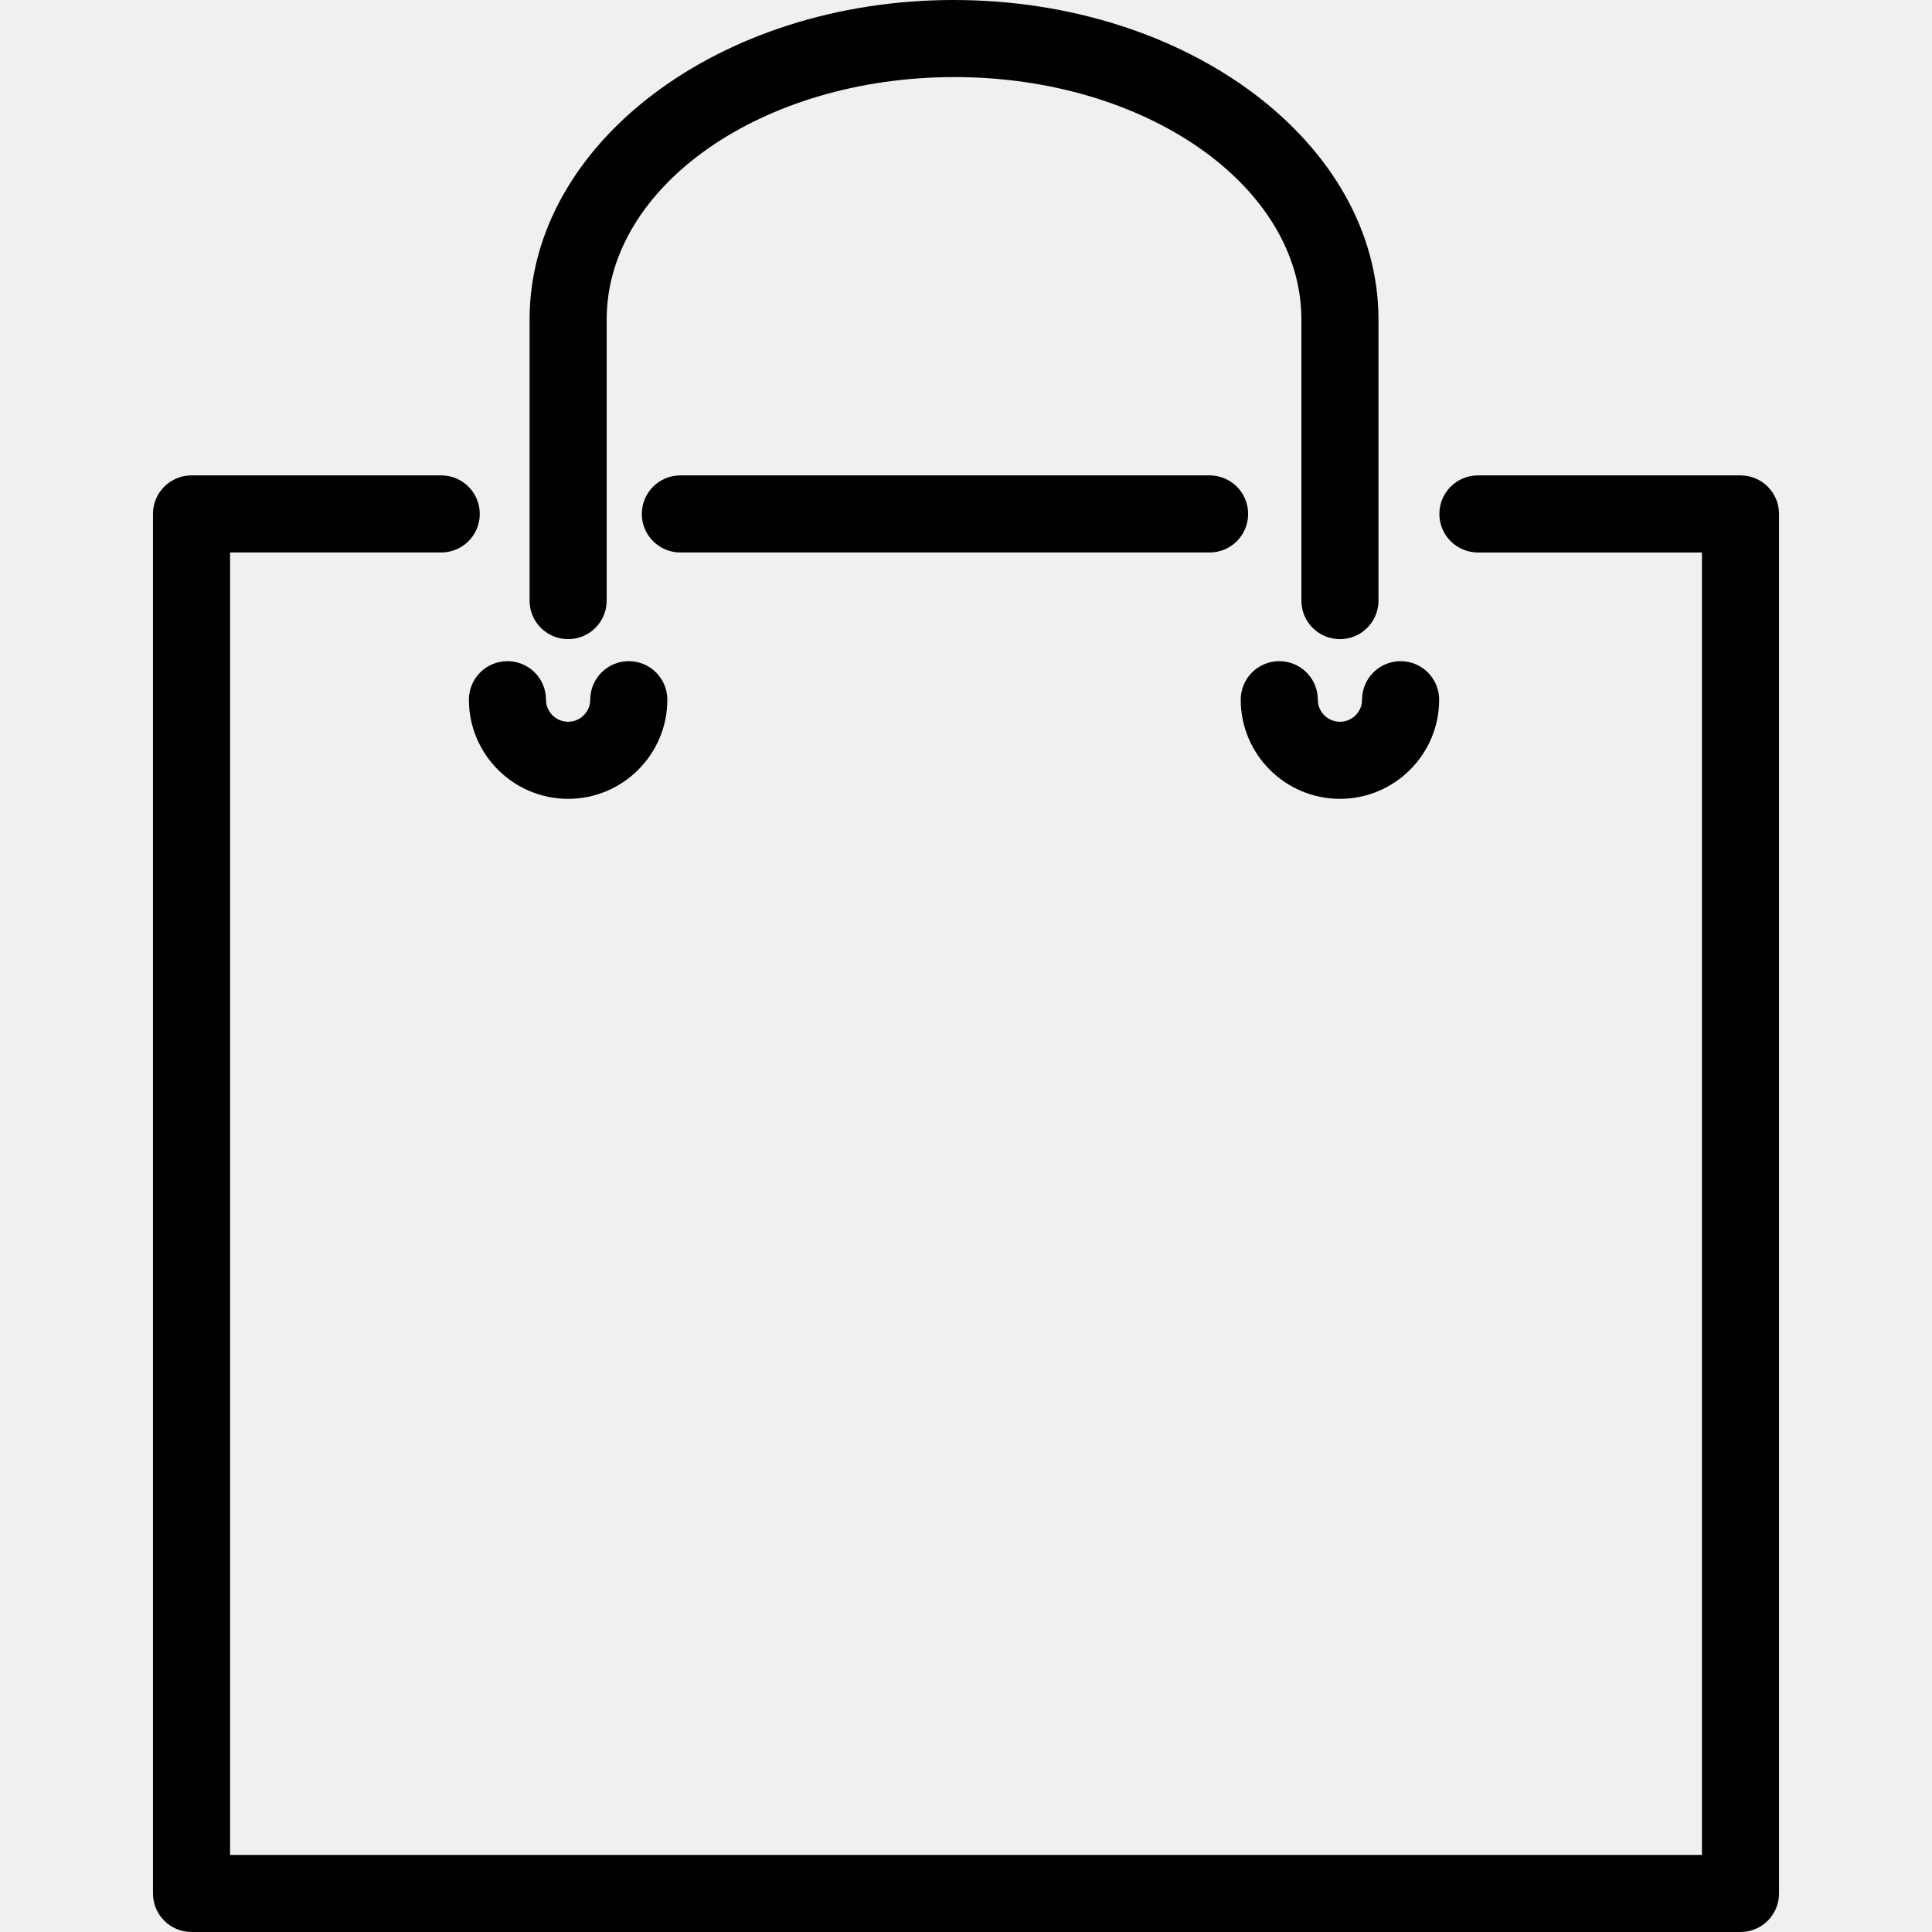
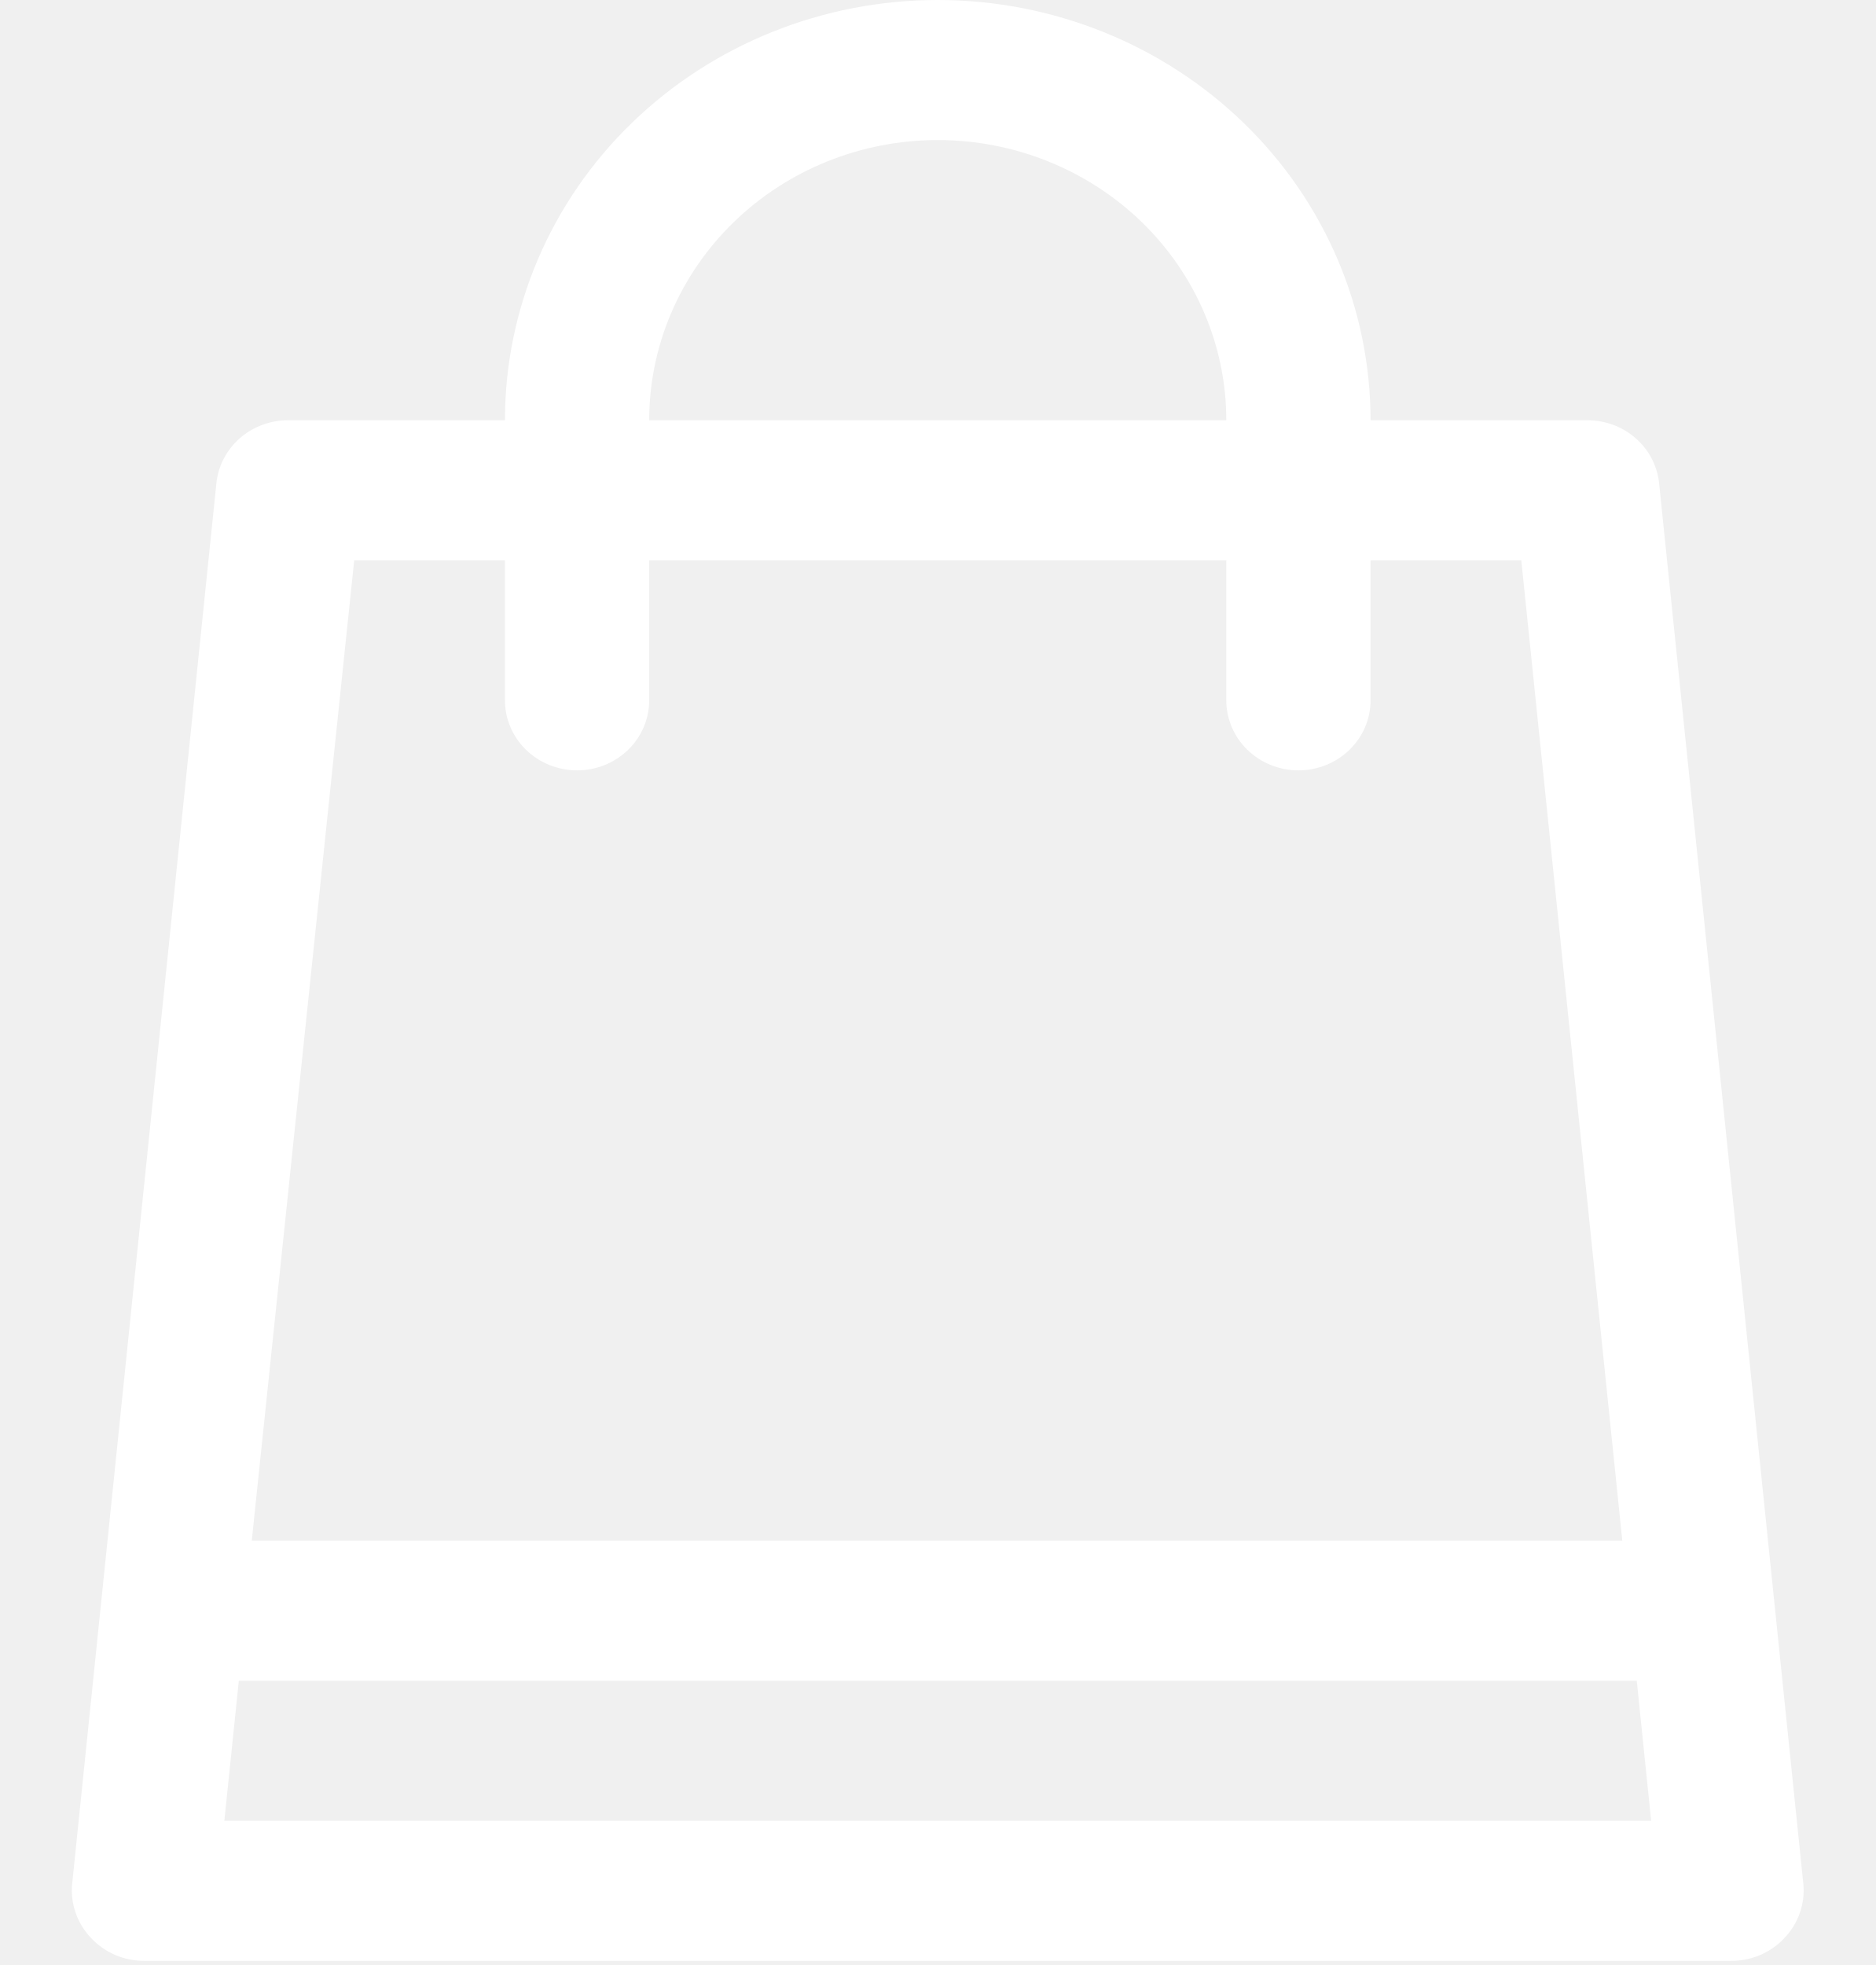
- <svg xmlns="http://www.w3.org/2000/svg" version="1.1" id="Capa_1" x="0px" y="0px" viewBox="0 0 407.453 407.453" style="enable-background:new 0 0 407.453 407.453;" xml:space="preserve">
-   <g>
-     <path style="fill:#010002;" d="M255.099,116.515c4.487,0,8.129-3.633,8.129-8.129c0-4.495-3.642-8.129-8.129-8.129H143.486   c-4.487,0-8.129,3.633-8.129,8.129c0,4.495,3.642,8.129,8.129,8.129H255.099z" />
-     <path style="fill:#010002;" d="M367.062,100.258H311.69c-4.487,0-8.129,3.633-8.129,8.129c0,4.495,3.642,8.129,8.129,8.129h47.243   v274.681H48.519V116.515h44.536c4.487,0,8.129-3.633,8.129-8.129c0-4.495-3.642-8.129-8.129-8.129H40.391   c-4.487,0-8.129,3.633-8.129,8.129v290.938c0,4.495,3.642,8.129,8.129,8.129h326.671c4.487,0,8.129-3.633,8.129-8.129V108.386   C375.191,103.891,371.557,100.258,367.062,100.258z" />
-     <path style="fill:#010002;" d="M282.59,134.796c4.487,0,8.129-3.633,8.129-8.129V67.394C290.718,30.238,250.604,0,201.101,0   c-49.308,0-89.414,30.238-89.414,67.394v59.274c0,4.495,3.642,8.129,8.129,8.129s8.129-3.633,8.129-8.129V67.394   c0-28.198,32.823-51.137,73.36-51.137c40.334,0,73.157,22.939,73.157,51.137v59.274   C274.461,131.163,278.095,134.796,282.59,134.796z" />
-     <path style="fill:#010002;" d="M98.892,147.566c0,11.526,9.389,20.907,20.923,20.907c11.534,0,20.923-9.38,20.923-20.907   c0-4.495-3.642-8.129-8.129-8.129s-8.129,3.633-8.129,8.129c0,2.561-2.089,4.65-4.666,4.65c-2.569,0-4.666-2.089-4.666-4.65   c0-4.495-3.642-8.129-8.129-8.129S98.892,143.071,98.892,147.566z" />
-     <path style="fill:#010002;" d="M282.59,168.473c11.534,0,20.923-9.38,20.923-20.907c0-4.495-3.642-8.129-8.129-8.129   c-4.487,0-8.129,3.633-8.129,8.129c0,2.561-2.089,4.65-4.666,4.65c-2.577,0-4.666-2.089-4.666-4.65   c0-4.495-3.642-8.129-8.129-8.129c-4.487,0-8.129,3.633-8.129,8.129C261.667,159.092,271.055,168.473,282.59,168.473z" />
-   </g>
-   <g>
- </g>
-   <g>
- </g>
-   <g>
- </g>
-   <g>
- </g>
-   <g>
- </g>
-   <g>
- </g>
-   <g>
- </g>
-   <g>
- </g>
-   <g>
- </g>
-   <g>
- </g>
-   <g>
- </g>
-   <g>
- </g>
-   <g>
- </g>
-   <g>
- </g>
-   <g>
- </g>
+ <svg xmlns="http://www.w3.org/2000/svg" width="21" height="22" viewBox="0 0 21 22" fill="none">
+   <path d="M18.577 5.41C18.557 5.216 18.463 5.036 18.314 4.906C18.164 4.775 17.97 4.704 17.769 4.705H15.346C15.346 3.457 14.836 2.26 13.927 1.378C13.018 0.496 11.785 0 10.5 0C9.215 0 7.982 0.496 7.073 1.378C6.164 2.26 5.654 3.457 5.654 4.705H3.231C3.03 4.704 2.836 4.775 2.686 4.906C2.537 5.036 2.443 5.216 2.423 5.41L0.808 21.092C0.797 21.201 0.811 21.312 0.847 21.416C0.883 21.52 0.941 21.615 1.018 21.696C1.093 21.777 1.185 21.842 1.288 21.887C1.391 21.931 1.503 21.954 1.615 21.954H19.385C19.497 21.954 19.609 21.931 19.712 21.887C19.815 21.842 19.907 21.777 19.982 21.696C20.059 21.615 20.117 21.52 20.153 21.416C20.189 21.312 20.203 21.201 20.192 21.092L18.577 5.41ZM10.5 1.568C11.357 1.568 12.179 1.899 12.785 2.487C13.39 3.075 13.731 3.873 13.731 4.705H7.269C7.269 3.873 7.61 3.075 8.216 2.487C8.821 1.899 9.643 1.568 10.5 1.568ZM3.966 6.273H5.654V7.841C5.654 8.049 5.739 8.248 5.89 8.395C6.042 8.542 6.247 8.625 6.462 8.625C6.676 8.625 6.881 8.542 7.033 8.395C7.184 8.248 7.269 8.049 7.269 7.841V6.273H13.731V7.841C13.731 8.049 13.816 8.248 13.967 8.395C14.119 8.542 14.324 8.625 14.539 8.625C14.753 8.625 14.958 8.542 15.11 8.395C15.261 8.248 15.346 8.049 15.346 7.841V6.273H17.034L18.165 17.25H2.819L3.966 6.273ZM2.512 20.386L2.674 18.818H18.327L18.488 20.386H2.512Z" fill="white" />
</svg>
